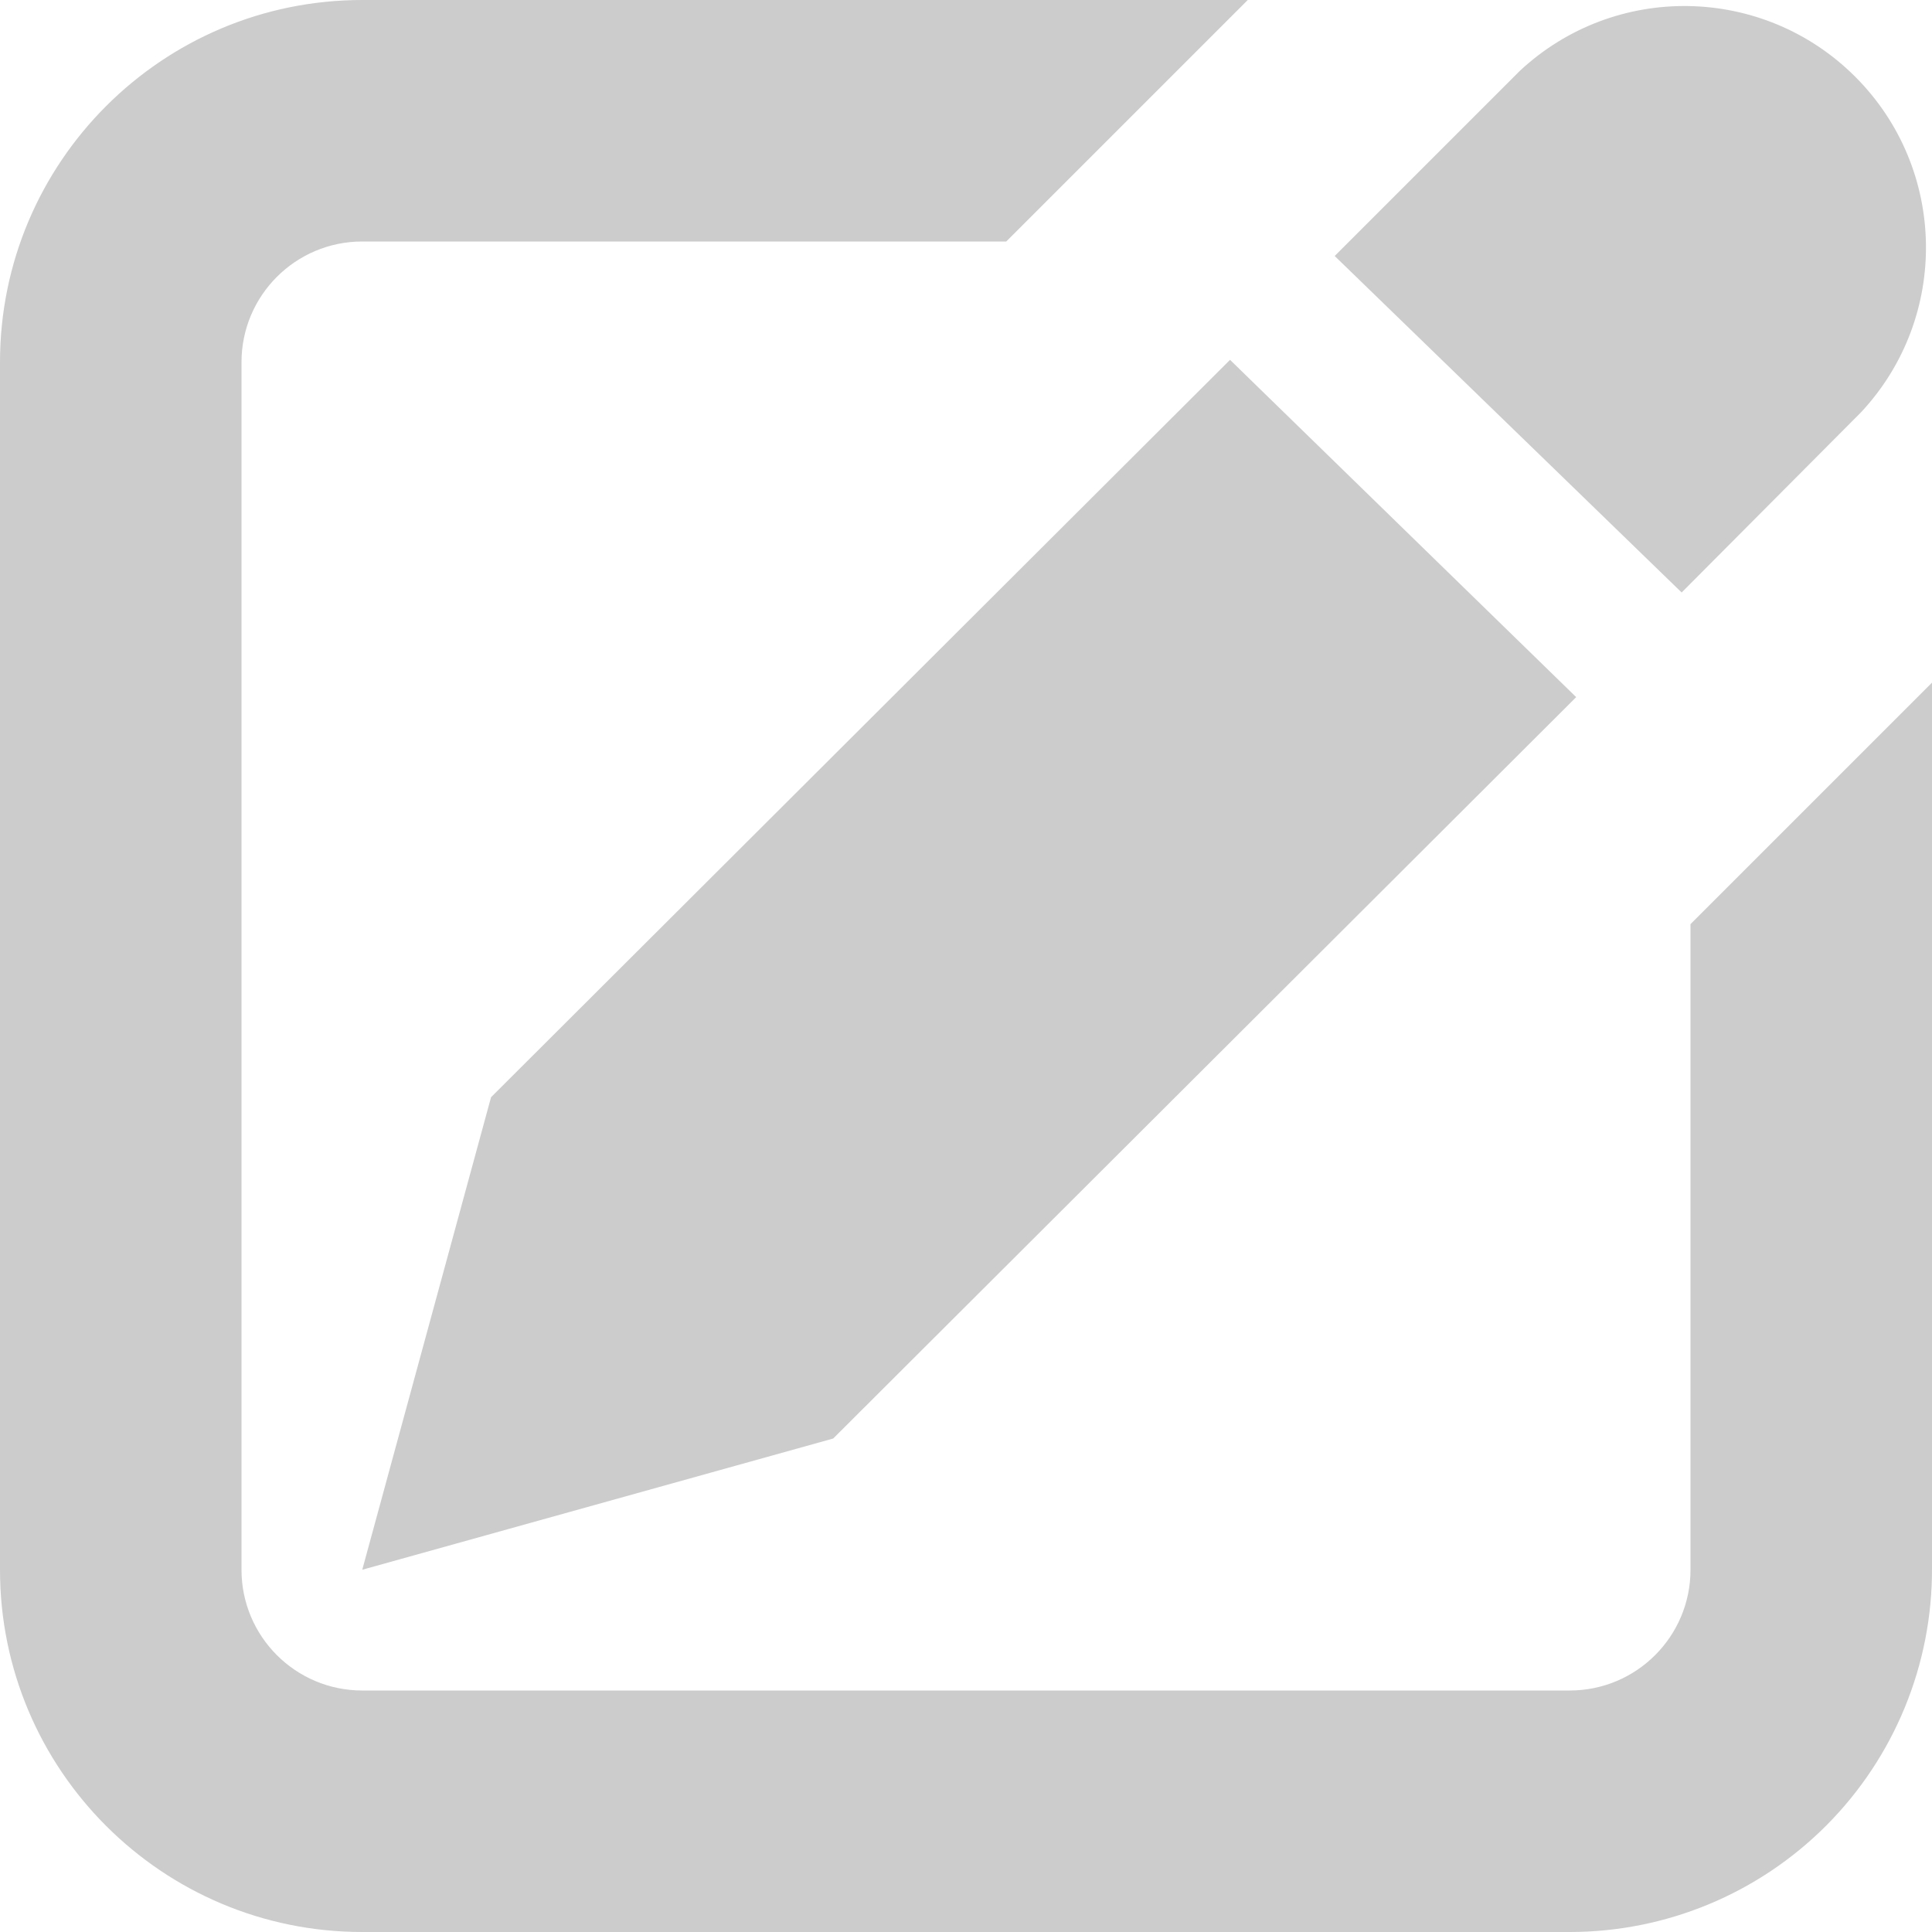
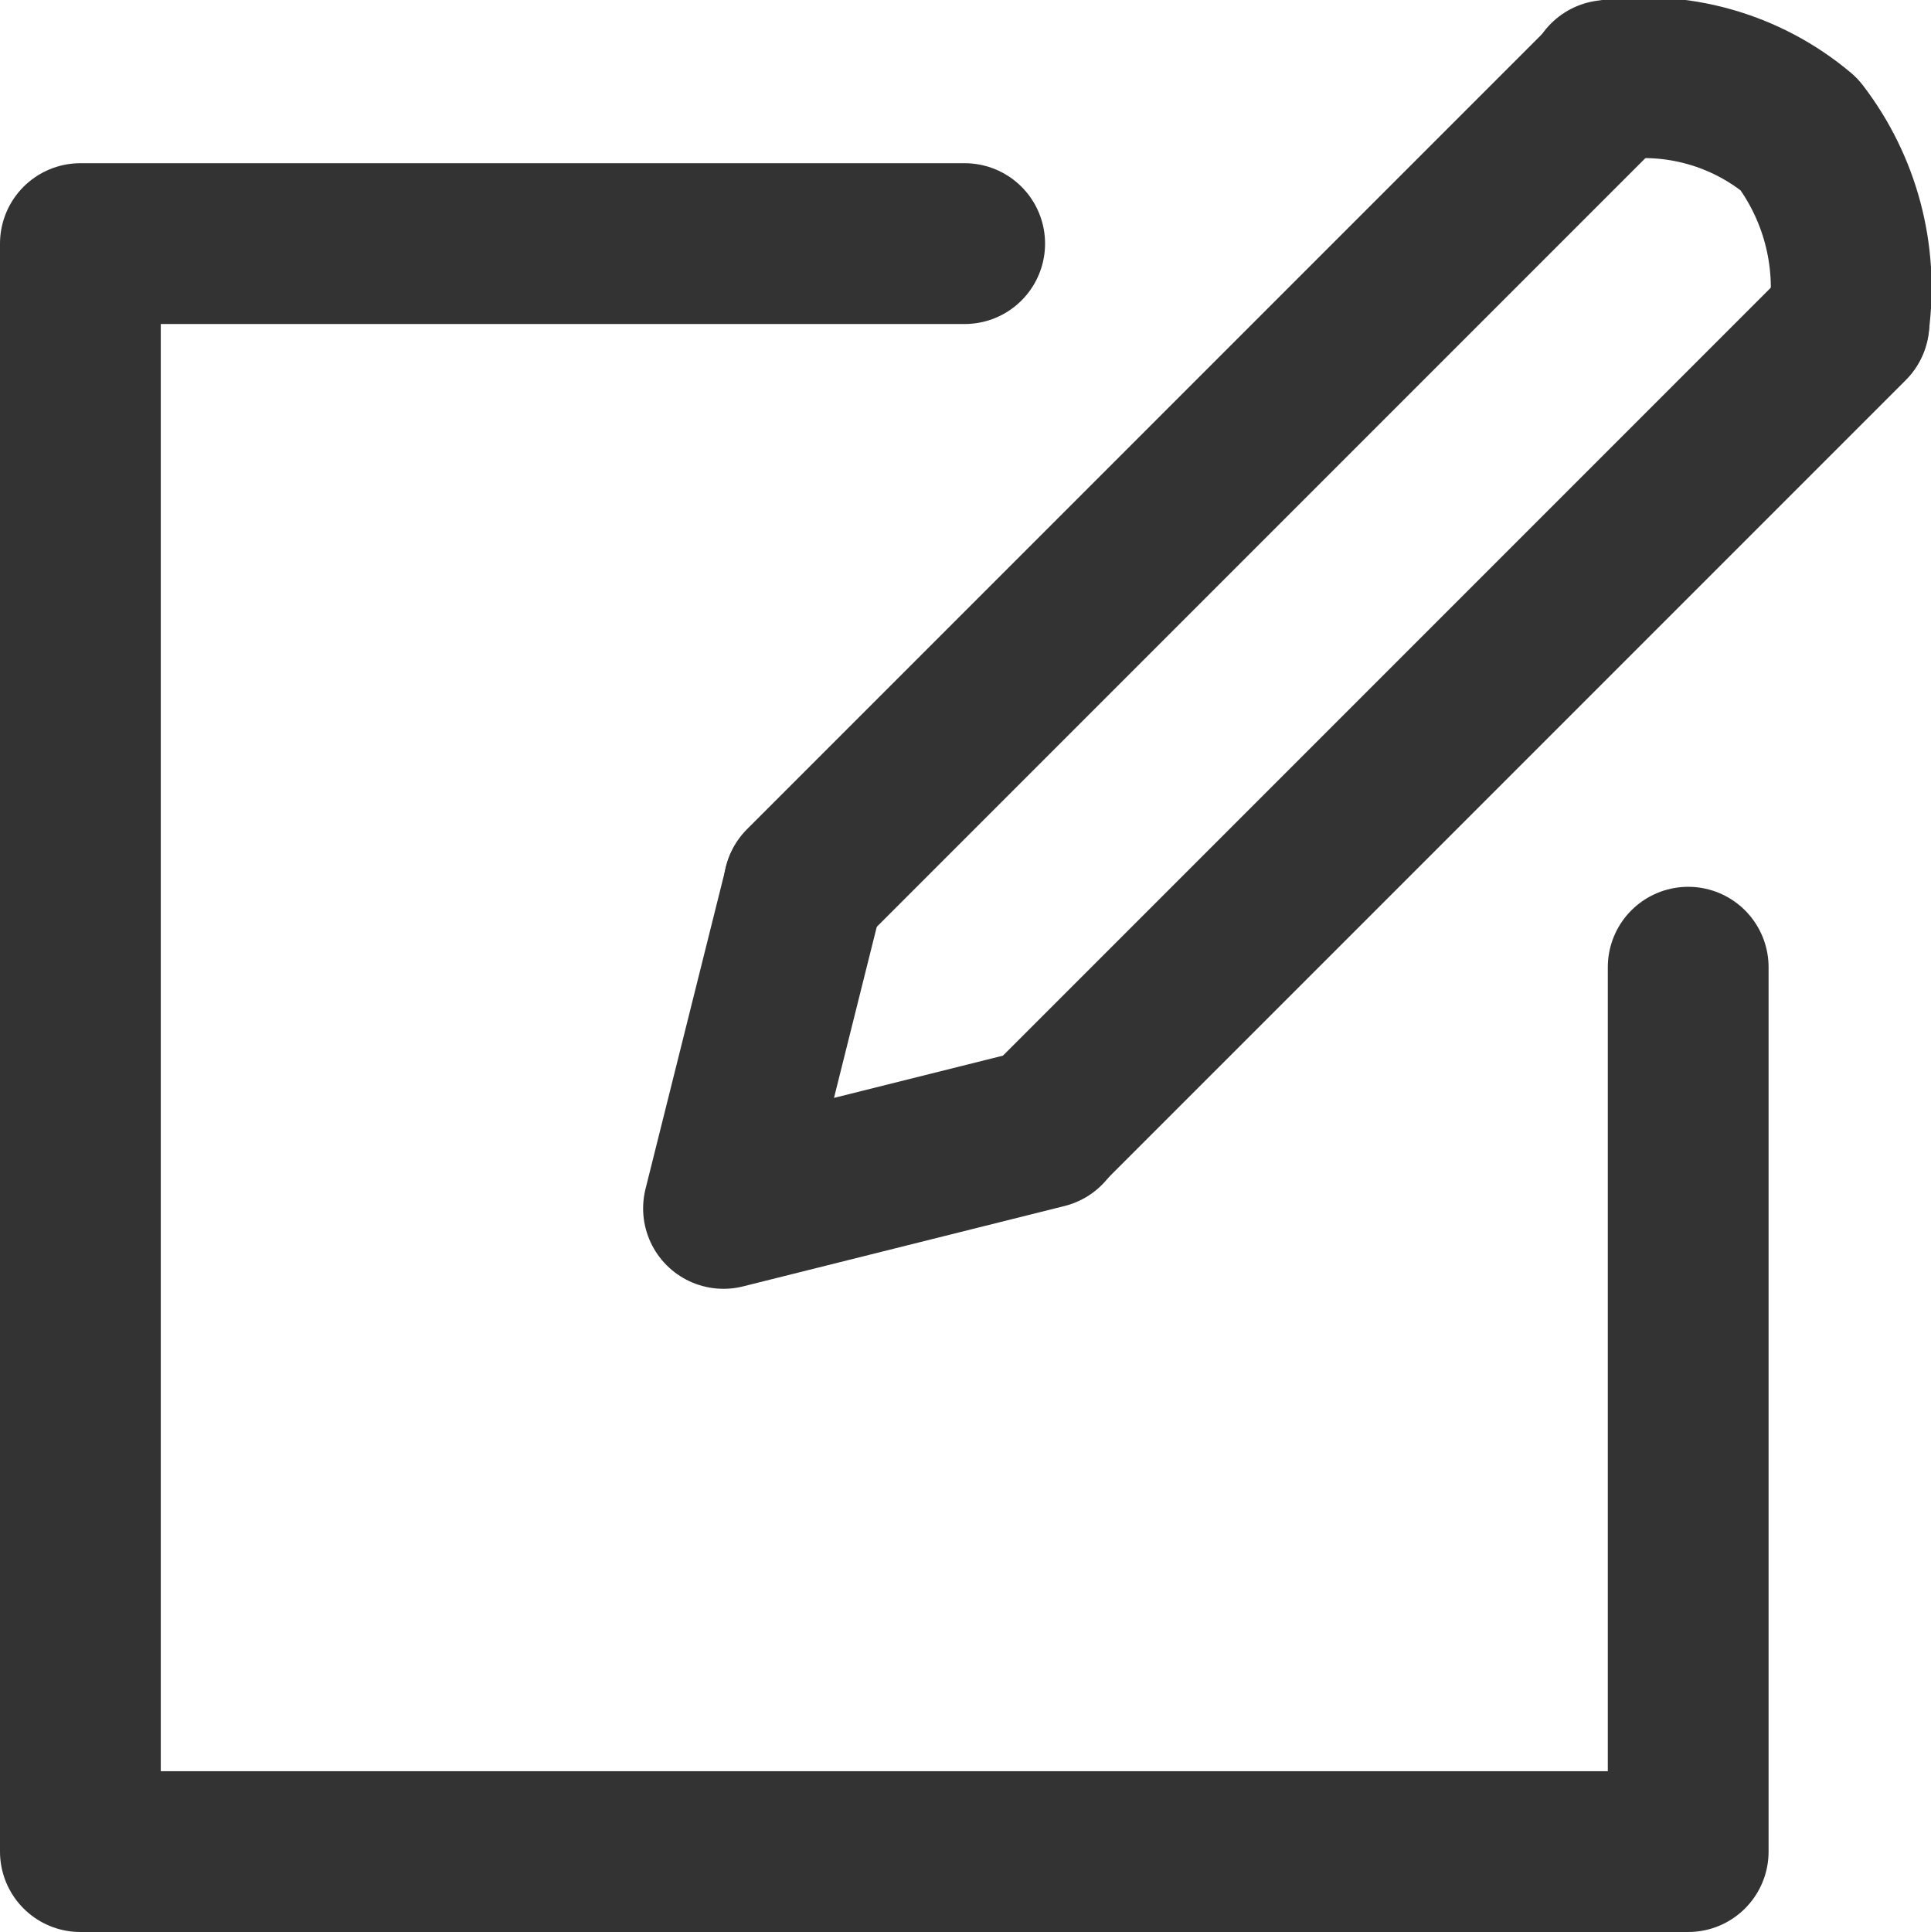
- <svg xmlns="http://www.w3.org/2000/svg" viewBox="0 0 24 24">
+ <svg xmlns="http://www.w3.org/2000/svg" viewBox="0 0 24.02 24.03">
  <defs>
-     <style>.cls-1{fill:#ccc;}</style>
+     <style>.cls-1{fill:none;stroke:#333;stroke-linecap:round;stroke-linejoin:round;stroke-width:2px;}</style>
  </defs>
  <g id="Layer_2" data-name="Layer 2">
-     <g id="Layer_1-2" data-name="Layer 1">
-       <path class="cls-1" d="M23.12,5.12,20.89,7.36,16.58,3.18l2.3-2.3a3,3,0,0,1,4.24,4.24ZM19.58,8.66l-9.23,9.21L4.5,19.5l1.6-5.87,9.18-9.16Zm3.54-3.54L20.89,7.36,16.58,3.18l2.3-2.3a3,3,0,0,1,4.24,4.24ZM19.58,8.66l-9.23,9.21L4.5,19.5l1.6-5.87,9.18-9.16ZM21,11.48l3-3v11A4.5,4.5,0,0,1,19.5,24H4.5A4.5,4.5,0,0,1,0,19.5V4.5A4.5,4.5,0,0,1,4.5,0h11l-3,3h-8A1.5,1.5,0,0,0,3,4.5v15A1.5,1.5,0,0,0,4.5,21h15A1.5,1.5,0,0,0,21,19.5Z" />
+     <g id="Icons_-_24px" data-name="Icons - 24px">
+       <line class="cls-1" x1="10" y1="11.02" x2="20" y2="1.02" />
+       <line class="cls-1" x1="23" y1="4.02" x2="13" y2="14.02" />
+       <path class="cls-1" d="M20,1a3,3,0,0,1,2.38.67A3.14,3.14,0,0,1,23,4" />
+       <polyline class="cls-1" points="13 14.03 9 15.03 10 11.03" />
+       <polyline class="cls-1" points="21 12.03 21 23.03 1 23.03 1 3.03 12 3.03" />
    </g>
  </g>
</svg>
